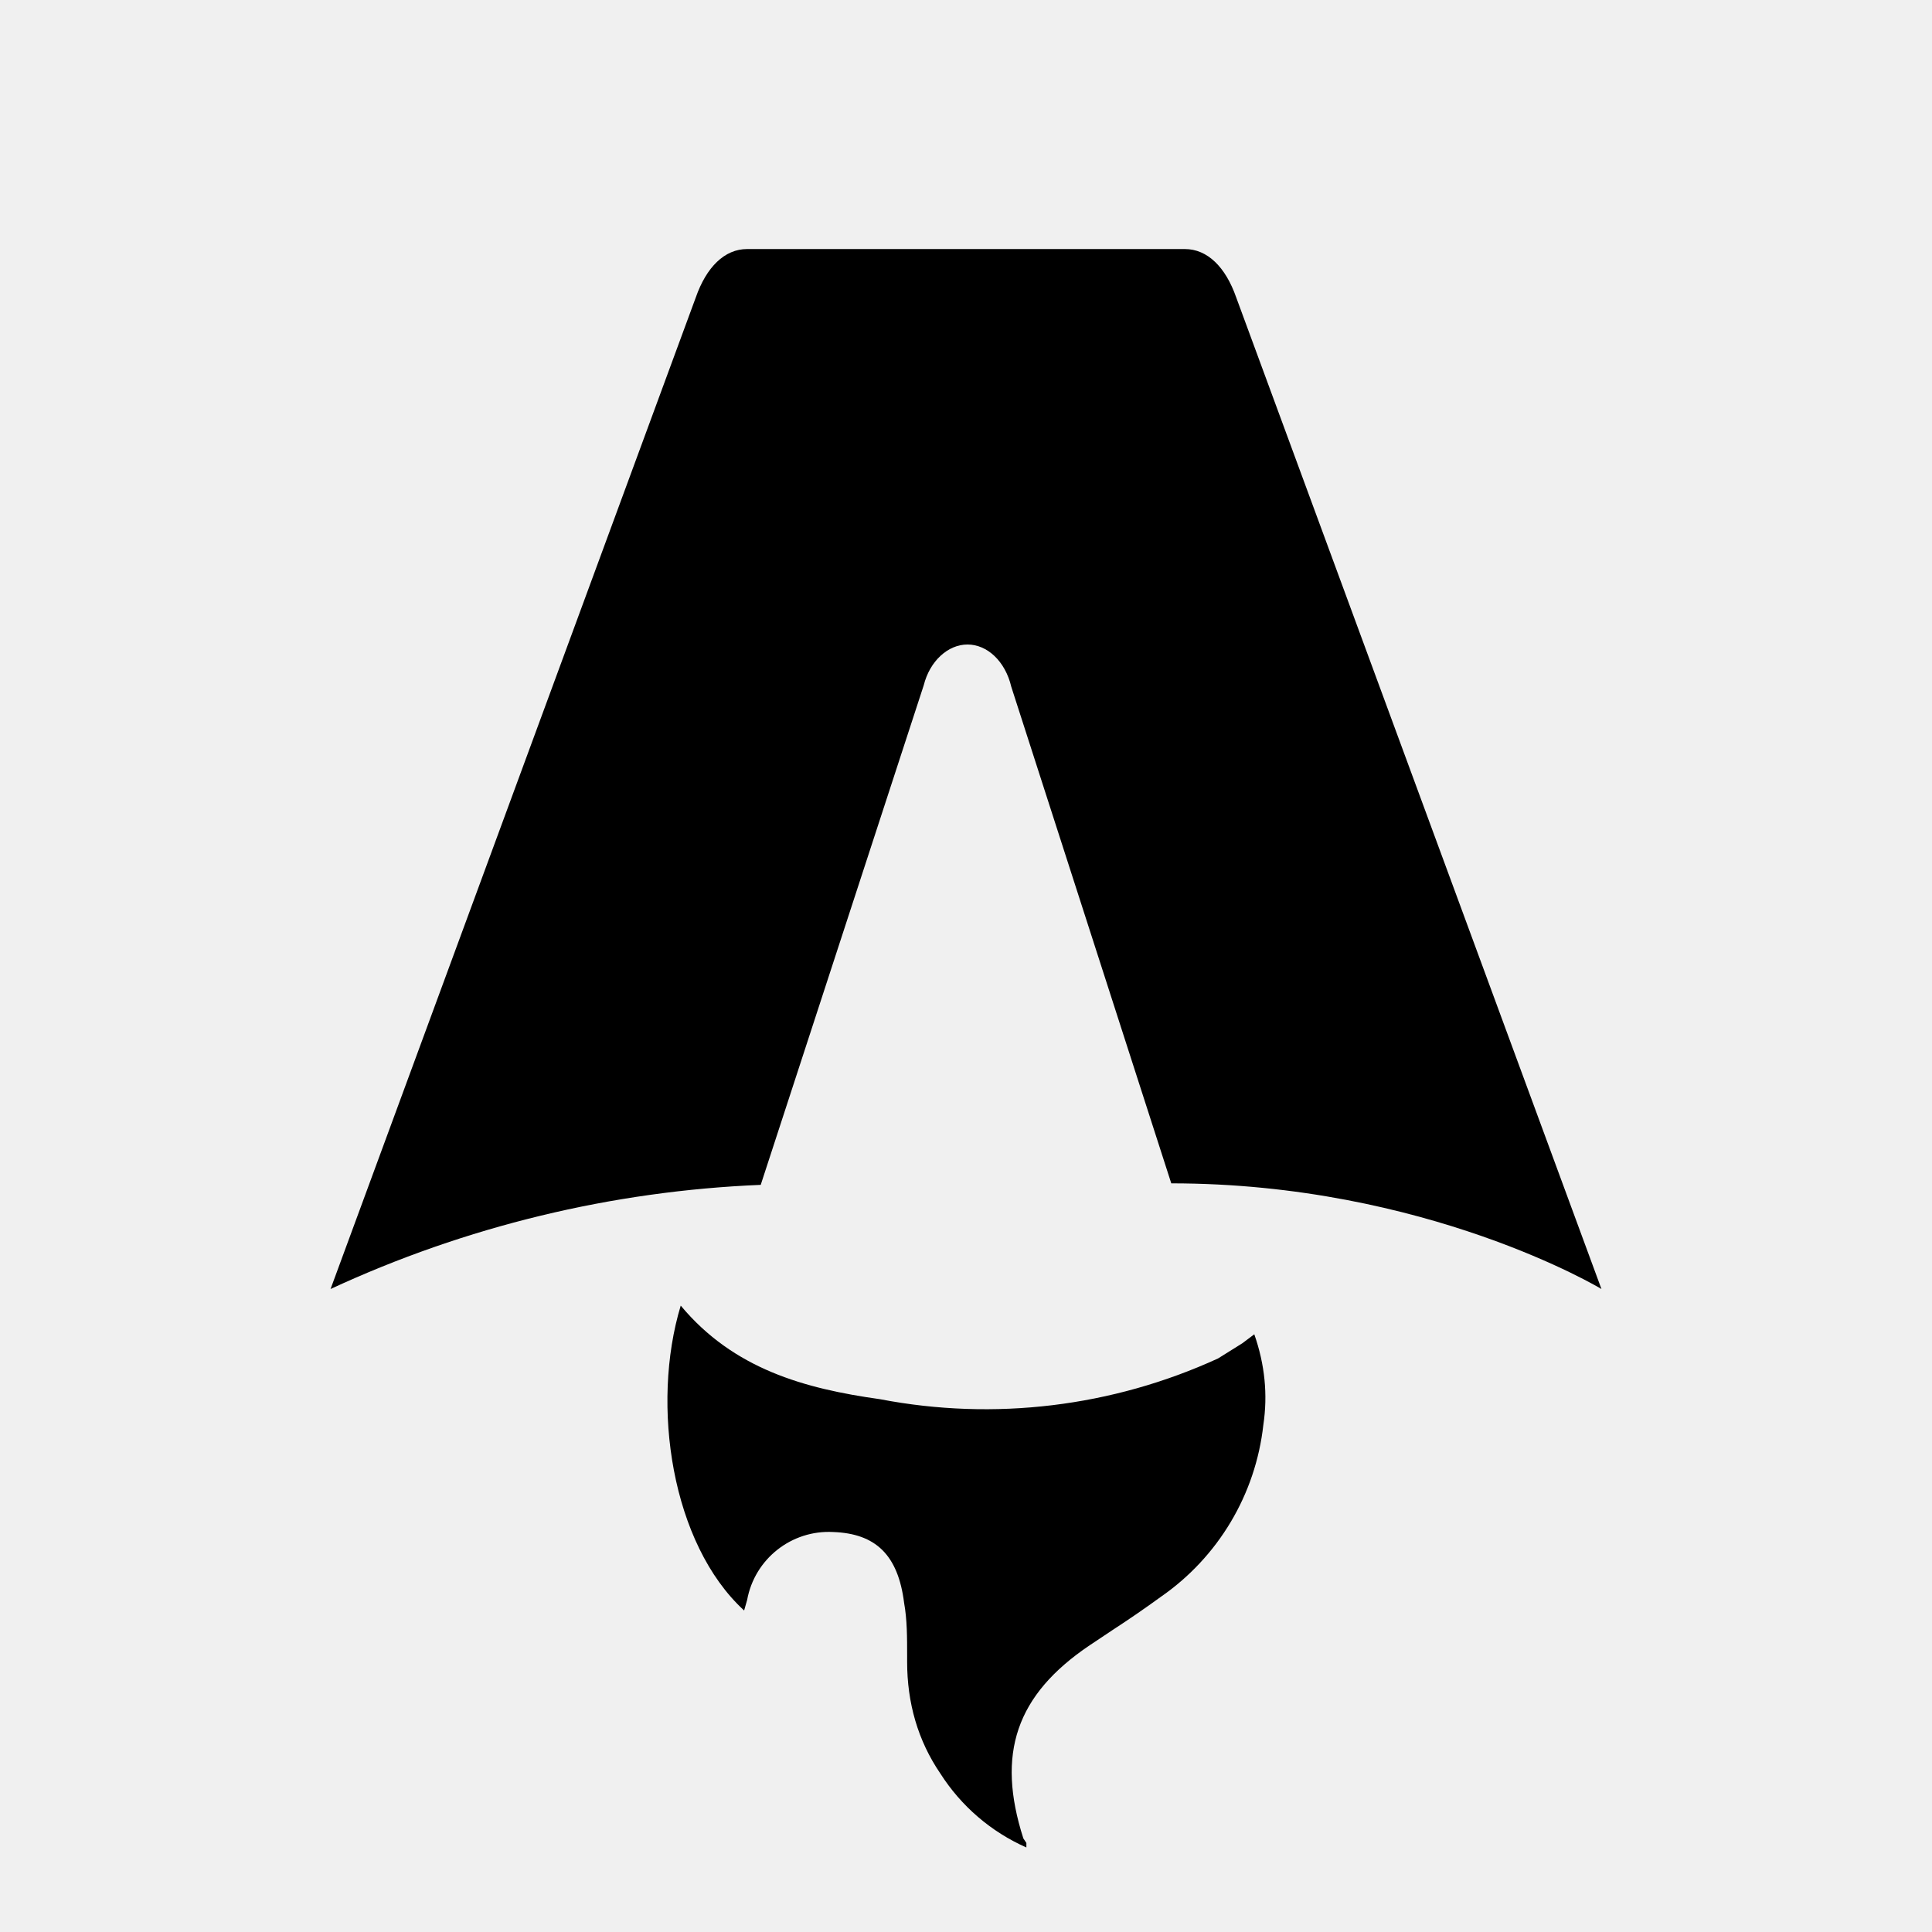
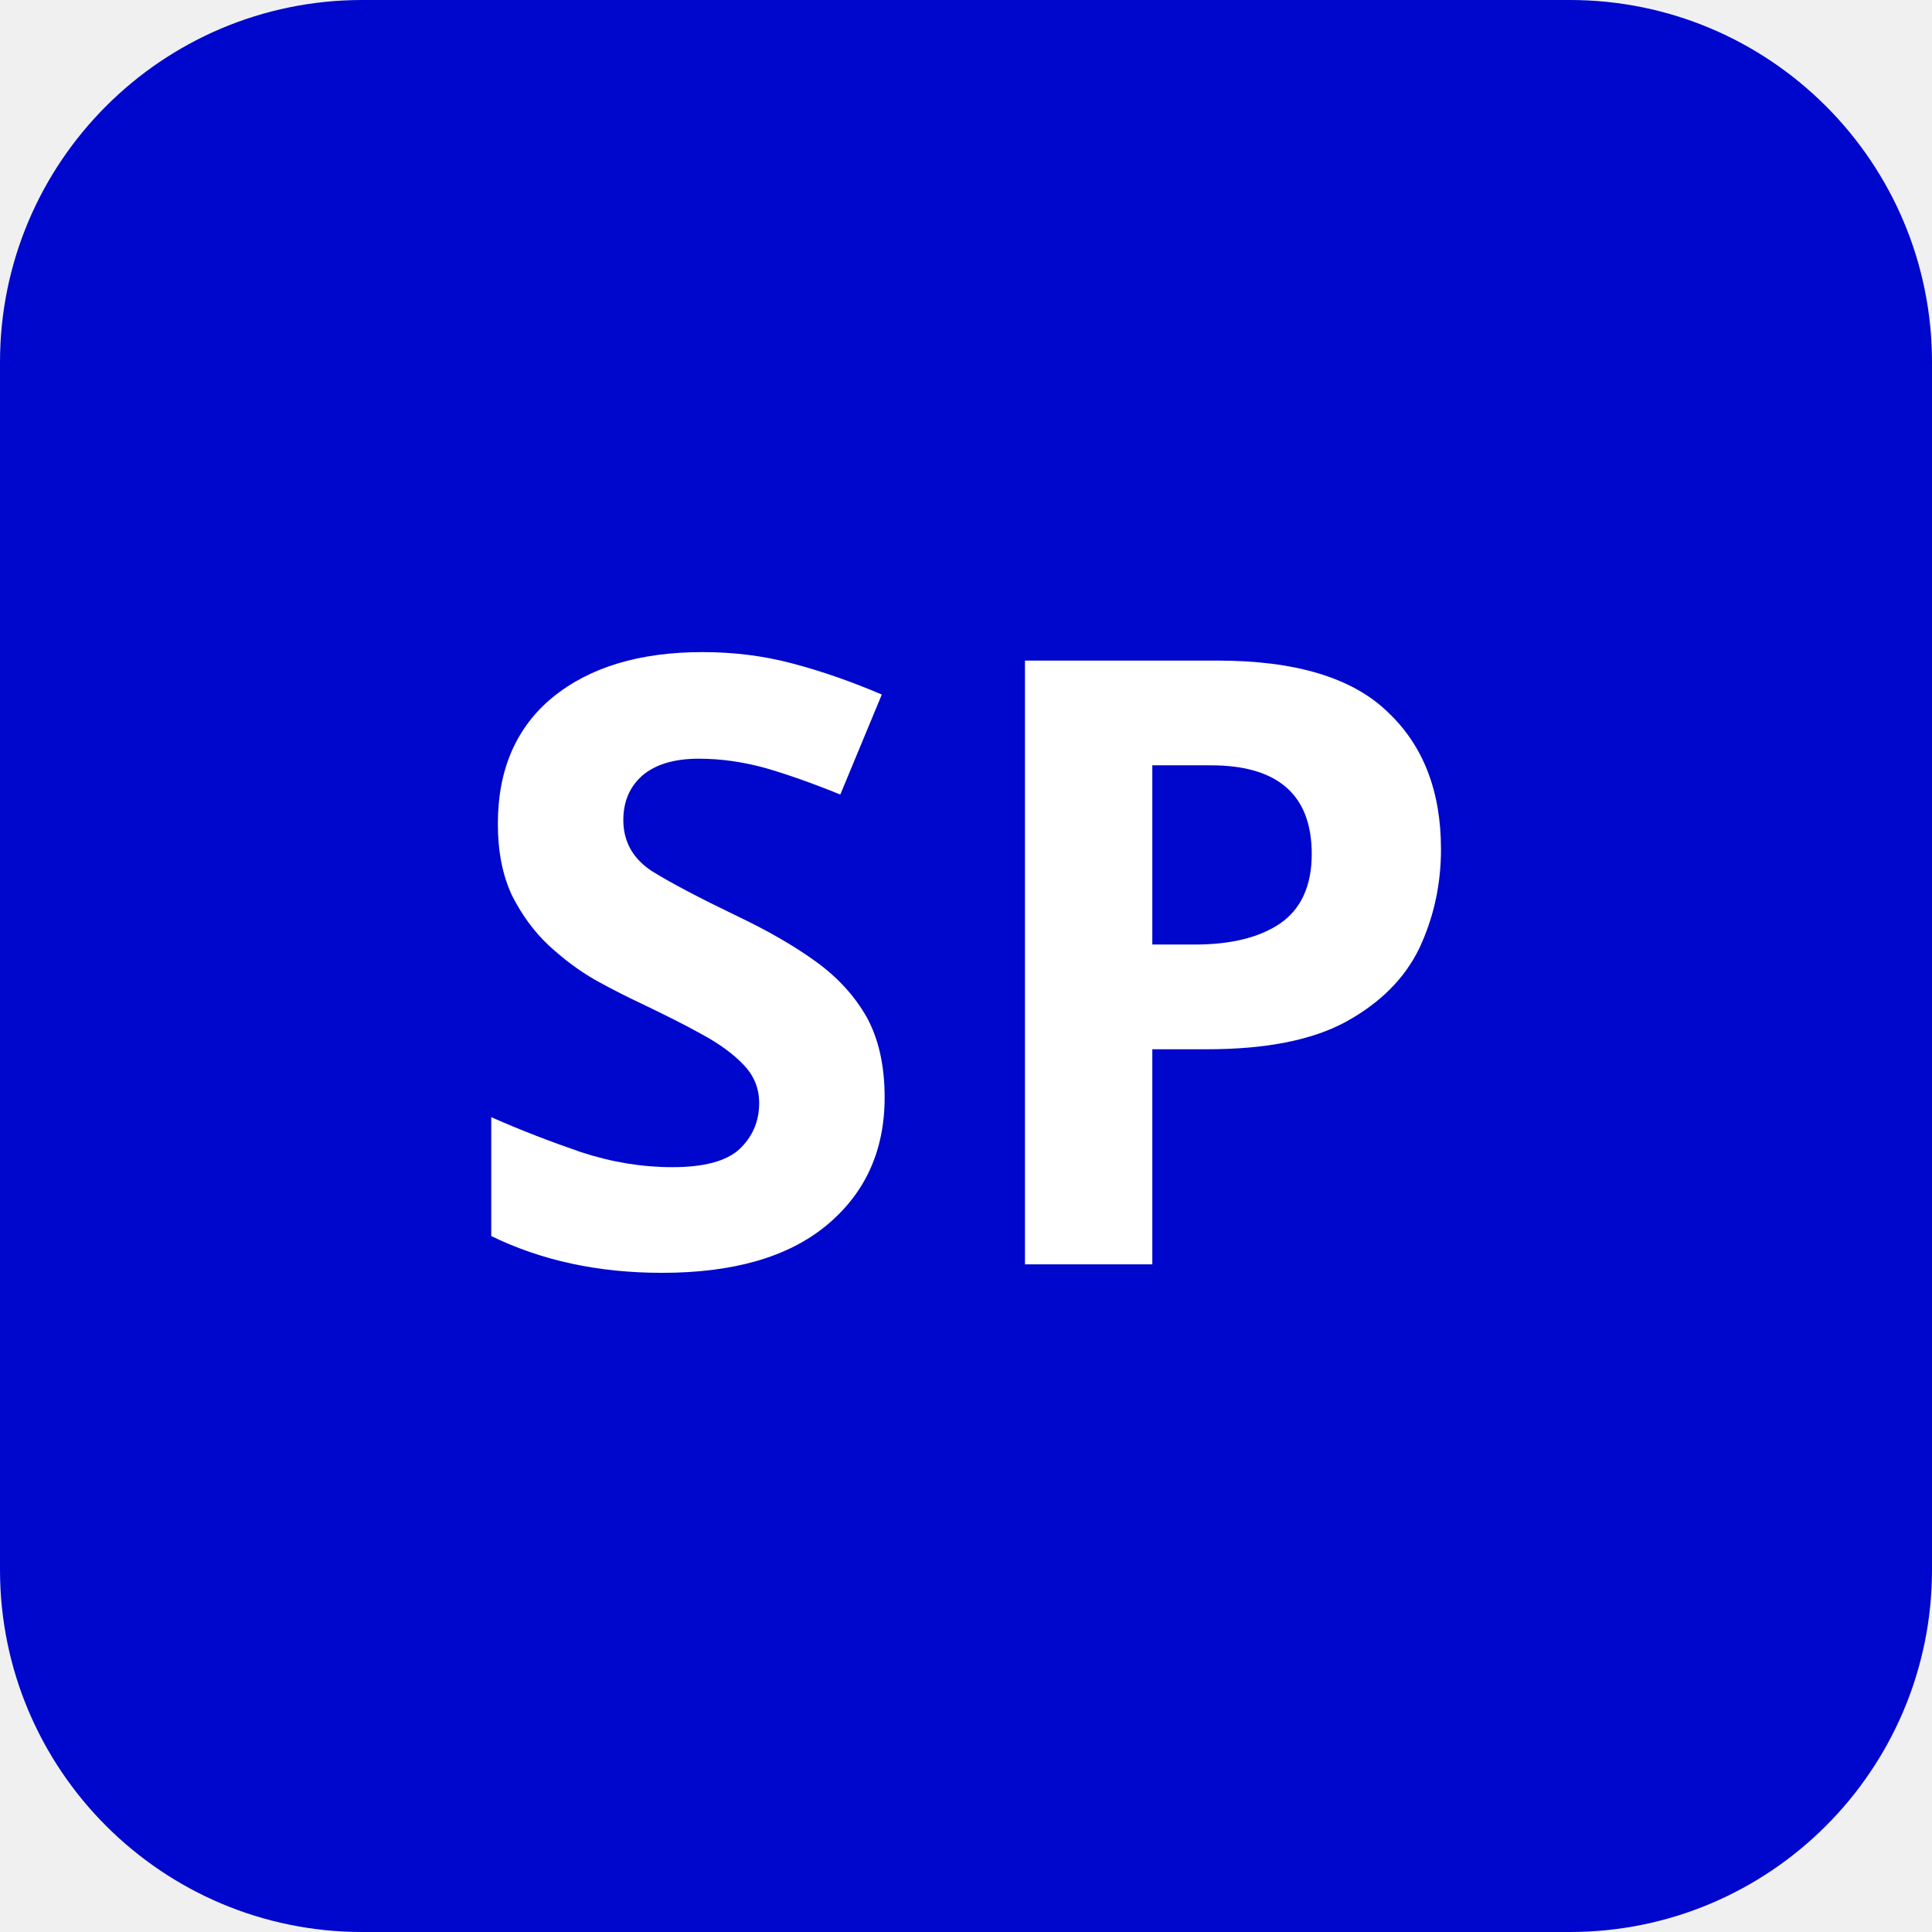
- <svg xmlns="http://www.w3.org/2000/svg" fill="none" viewBox="0 0 128 128">
-   <path d="M50.4 78.5a75.1 75.1 0 0 0-28.5 6.9l24.2-65.7c.7-2 1.9-3.2 3.4-3.2h29c1.5 0 2.7 1.2 3.4 3.2l24.2 65.7s-11.6-7-28.5-7L67 45.5c-.4-1.7-1.6-2.8-2.9-2.8-1.3 0-2.5 1.1-2.9 2.7L50.4 78.5Zm-1.1 28.2Zm-4.2-20.2c-2 6.6-.6 15.8 4.2 20.2a17.5 17.5 0 0 1 .2-.7 5.5 5.5 0 0 1 5.7-4.5c2.8.1 4.3 1.5 4.7 4.7.2 1.1.2 2.3.2 3.5v.4c0 2.7.7 5.2 2.2 7.4a13 13 0 0 0 5.7 4.9v-.3l-.2-.3c-1.8-5.6-.5-9.5 4.4-12.8l1.5-1a73 73 0 0 0 3.2-2.2 16 16 0 0 0 6.8-11.4c.3-2 .1-4-.6-6l-.8.6-1.6 1a37 37 0 0 1-22.4 2.7c-5-.7-9.7-2-13.2-6.2Z" />
-   <style>
-         path { fill: #000; }
-         @media (prefers-color-scheme: dark) {
-             path { fill: #FFF; }
-         }
-     </style>
+ <svg xmlns="http://www.w3.org/2000/svg" viewBox="0 0 32 32">
+   <rect width="32" height="32" rx="6" fill="#0007cd" />
+   <text x="50%" y="50%" dominant-baseline="middle" text-anchor="middle" font-family="system-ui, sans-serif" font-weight="600" font-size="14" fill="white" letter-spacing="0.5">SP</text>
</svg>
